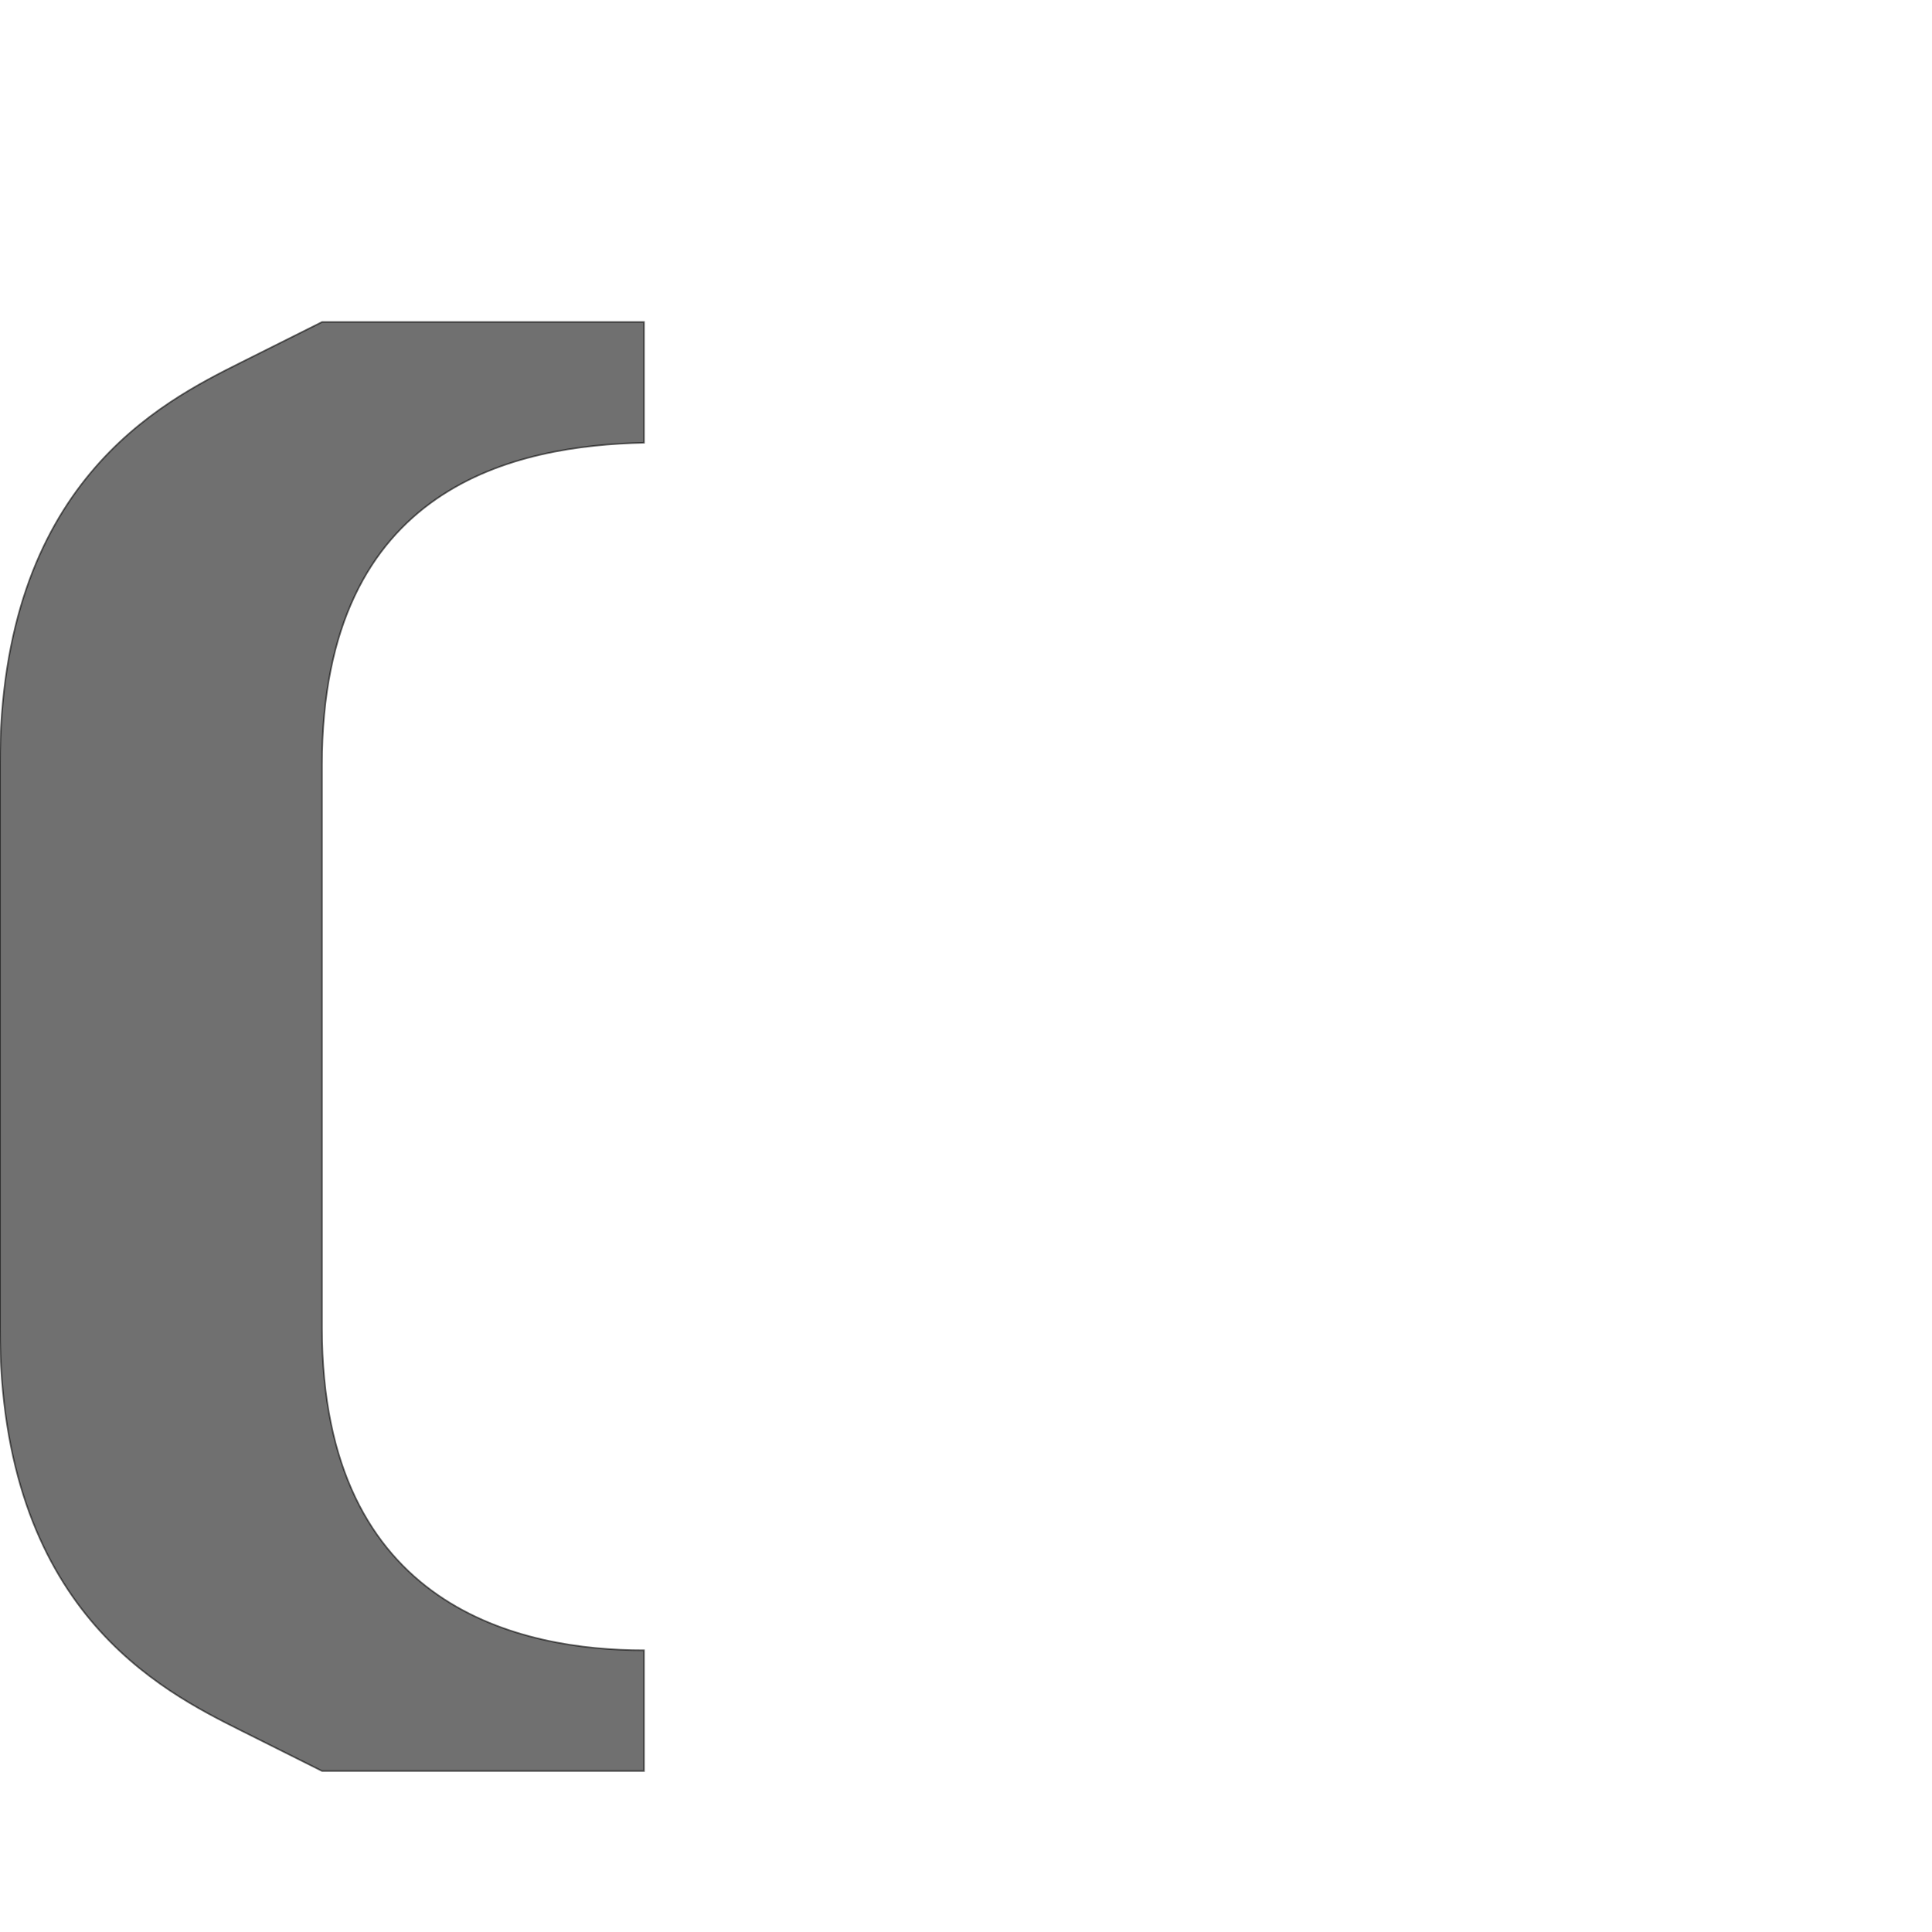
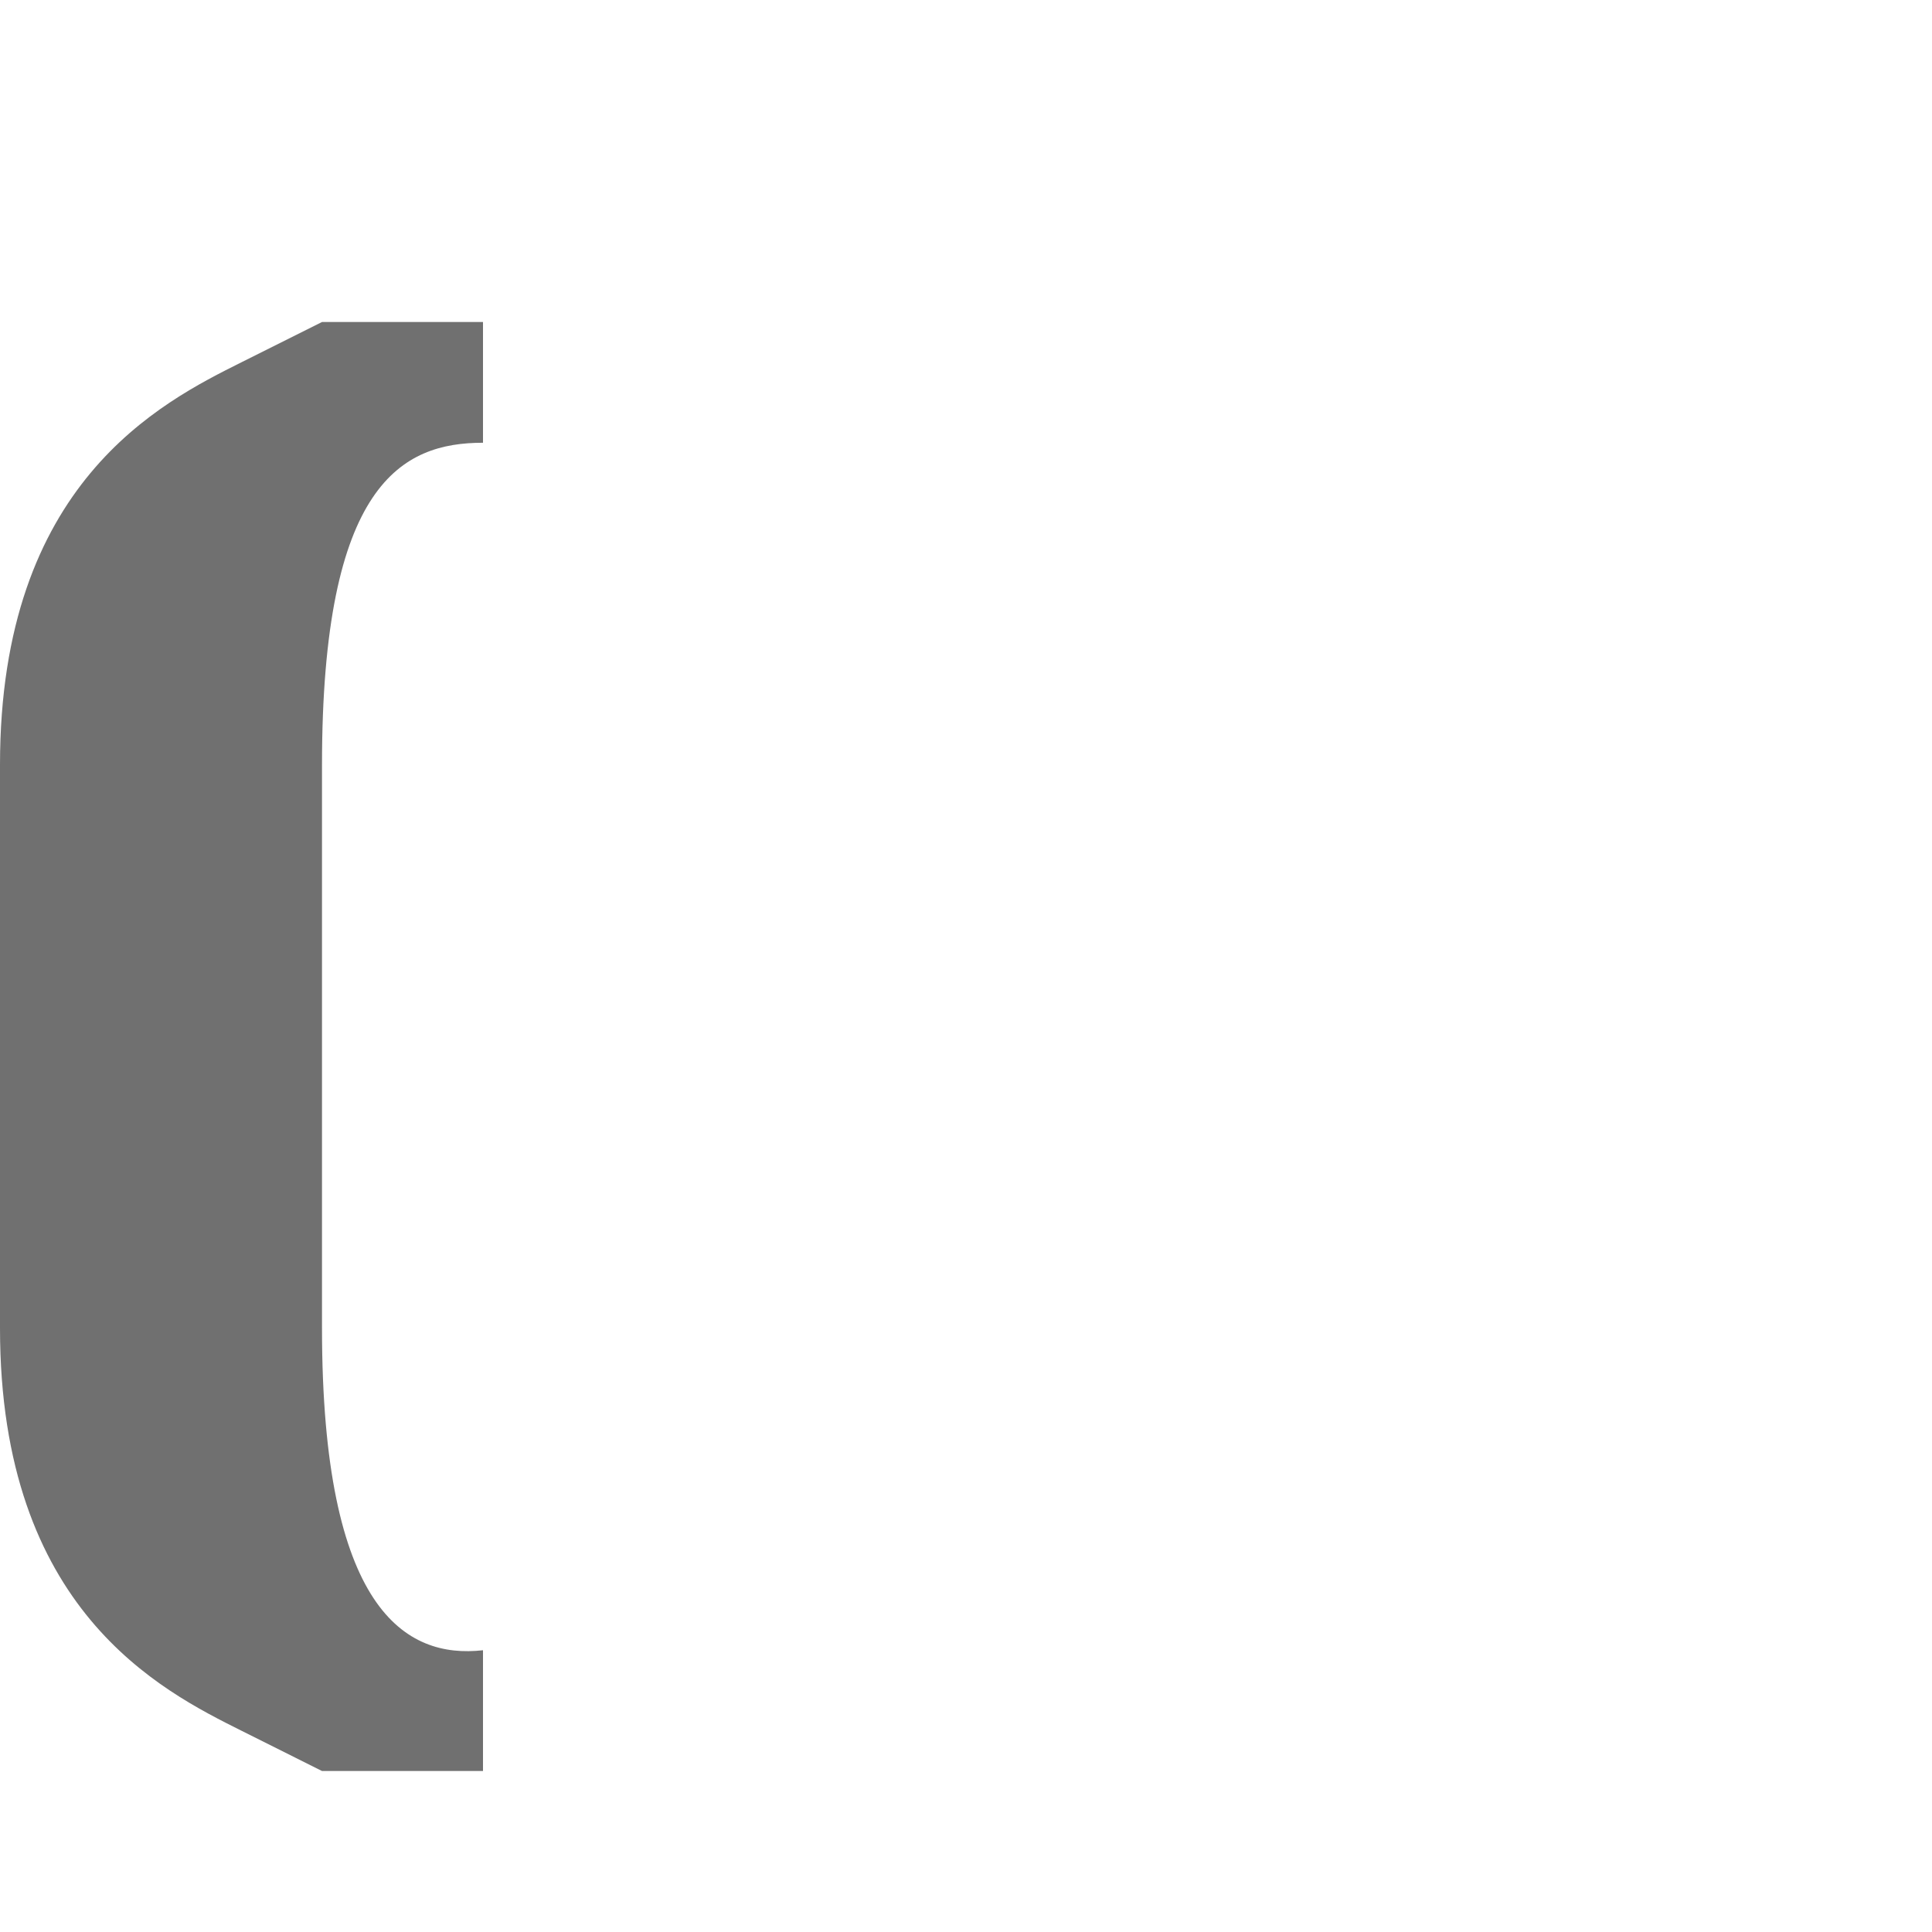
<svg xmlns="http://www.w3.org/2000/svg" width="1200" height="1200" viewBox="0 0 1200 1200" version="1.1" id="svg1" xml:space="preserve">
  <defs id="defs1" />
  <g id="layer1">
-     <path style="fill:#000000;fill-opacity:0.56;stroke:#000000;stroke-width:1px;stroke-linecap:butt;stroke-linejoin:miter;stroke-opacity:0.56" d="M 0,475 C 0,300 100,250 150,225 l 50,-25 h 200 v 75 c -77.886,1.799 -200,25 -200,200 v 350 c 0,175 125,200 200,200 v 75 H 200 l -50,-25 C 100,1050 0,1000 0,825 Z" id="path3938" />
+     <path style="fill:#000000;fill-opacity:0.56;stroke:none;stroke-width:1px;stroke-linecap:butt;stroke-linejoin:miter;stroke-opacity:0.56" d="M 0,475 C 0,300 100,250 150,225 l 50,-25 h 100 v 75 c -50,0 -100,25 -100,200 v 350 c 0,175 51.987,205.397 100,200 v 75 H 200 l -50,-25 C 100,1050 0,1000 0,825 Z" id="path3938-6" />
  </g>
</svg>
